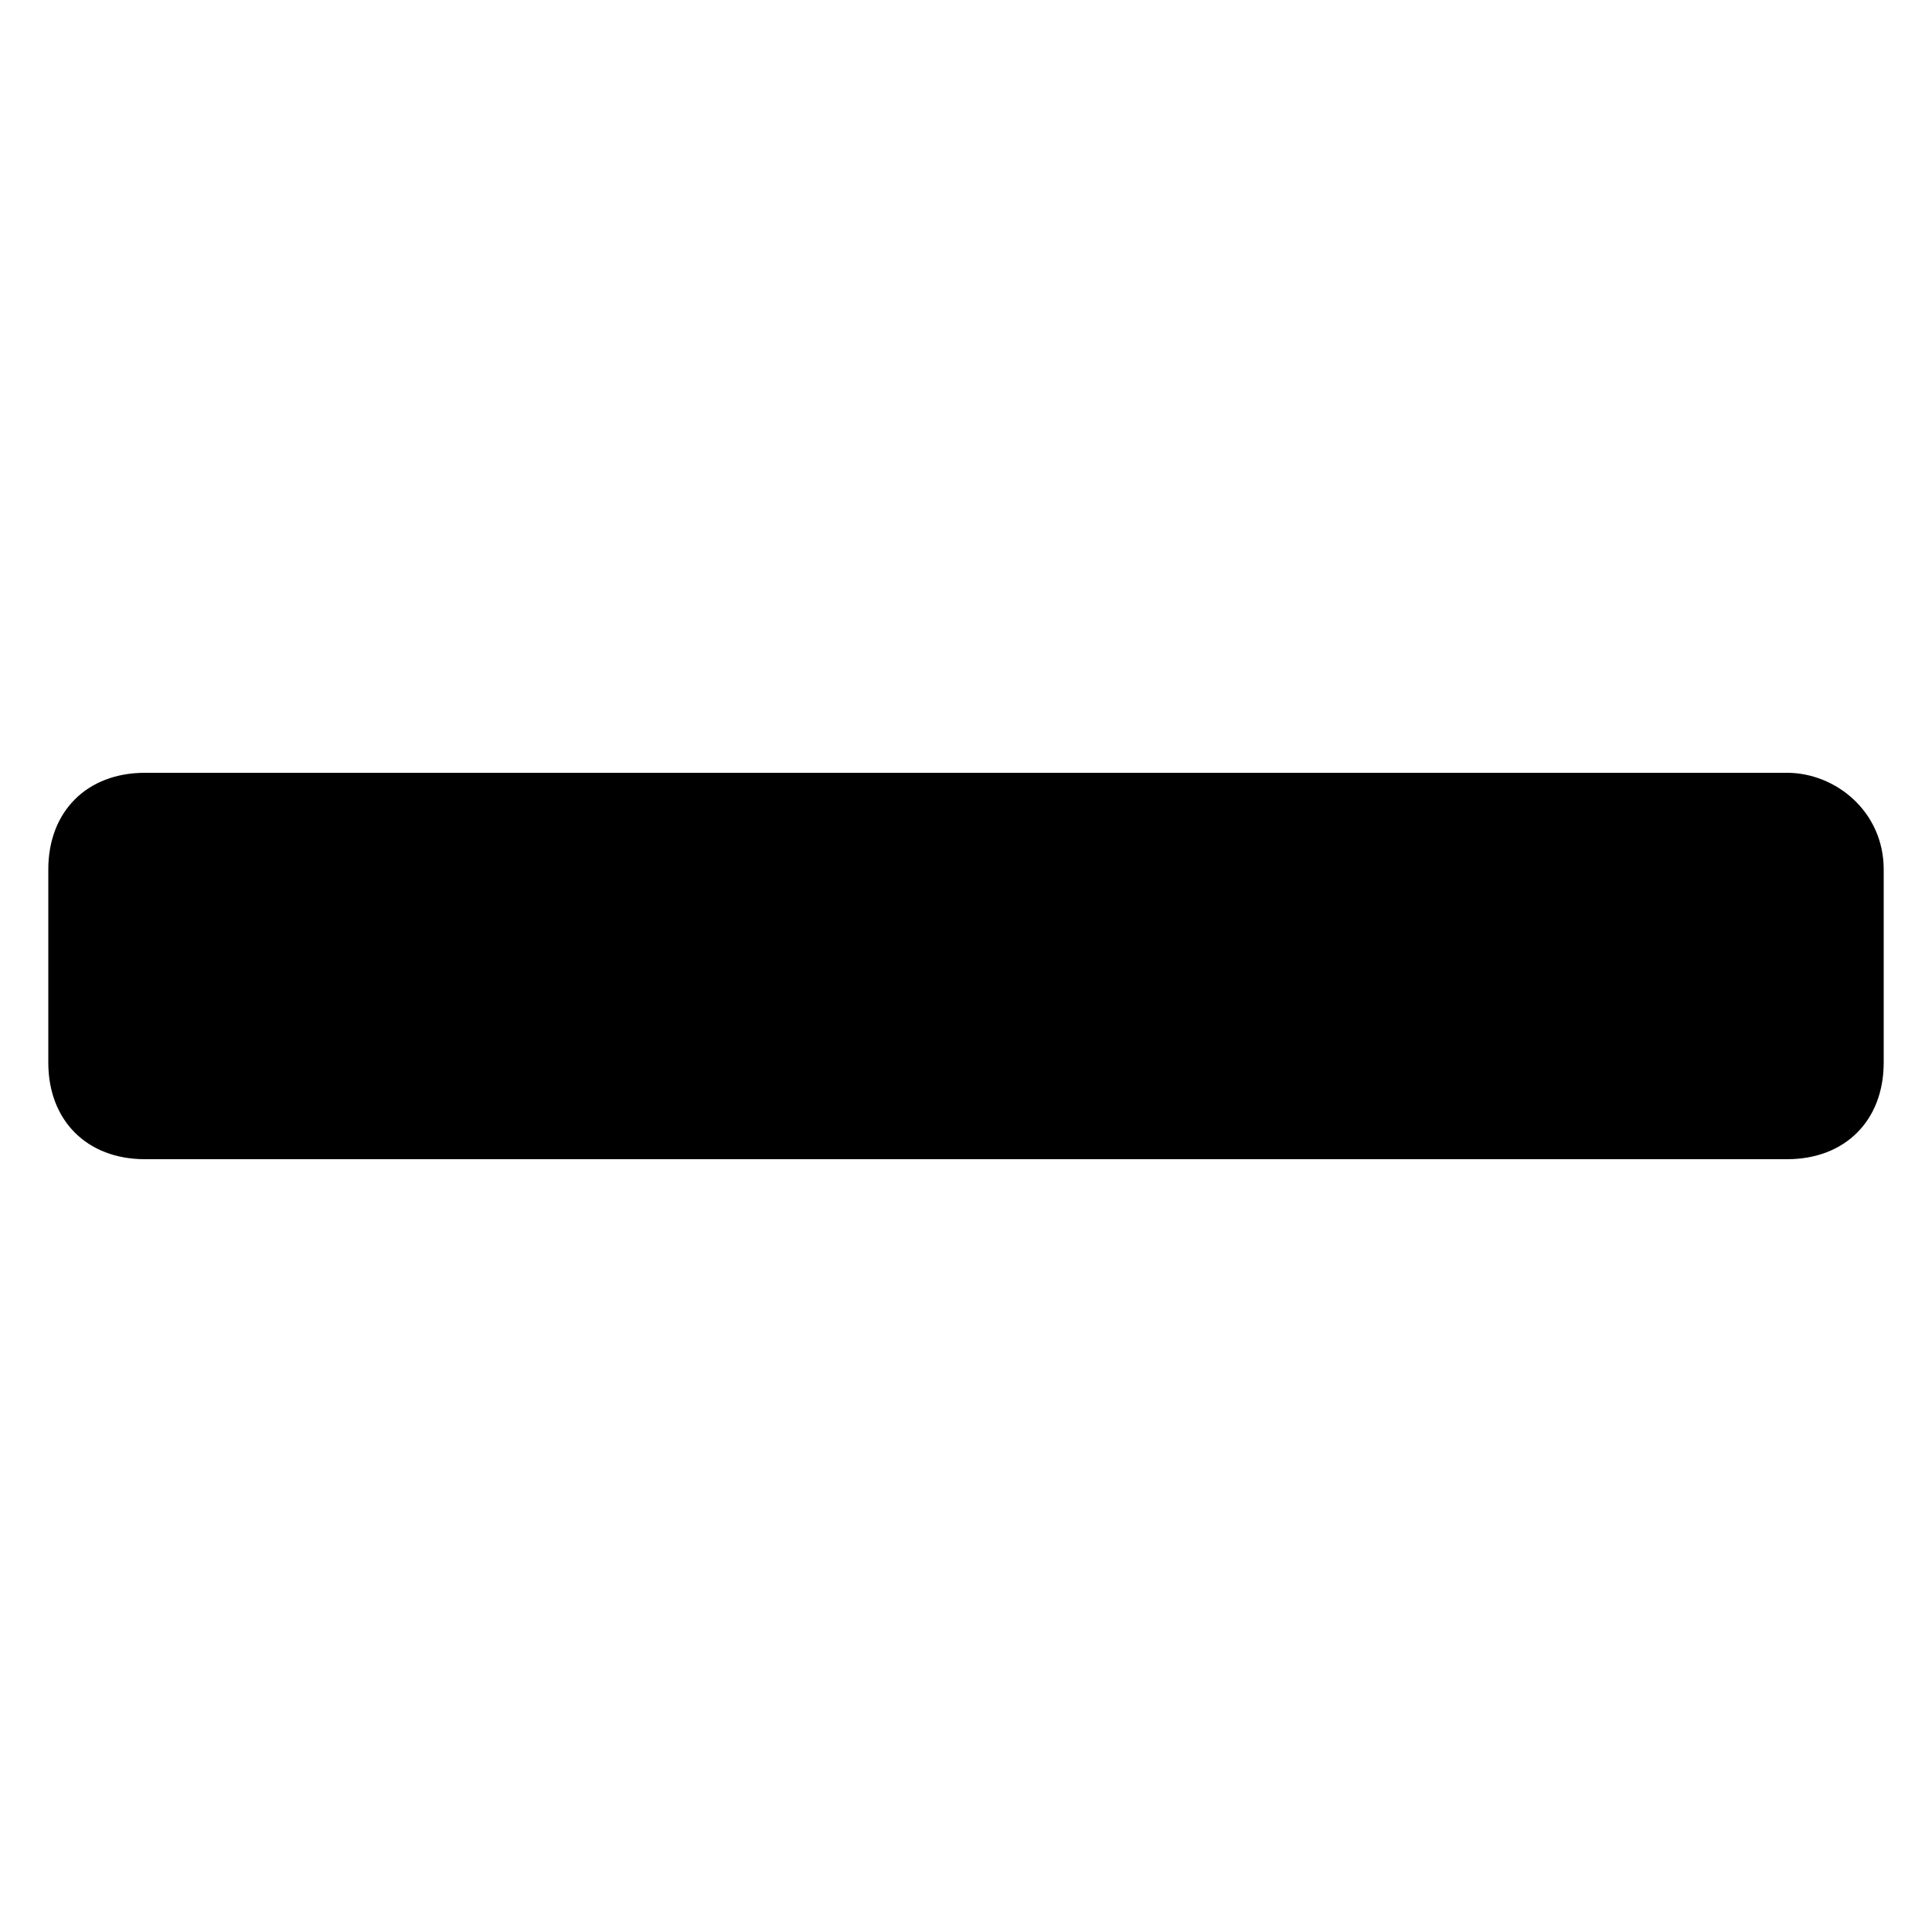
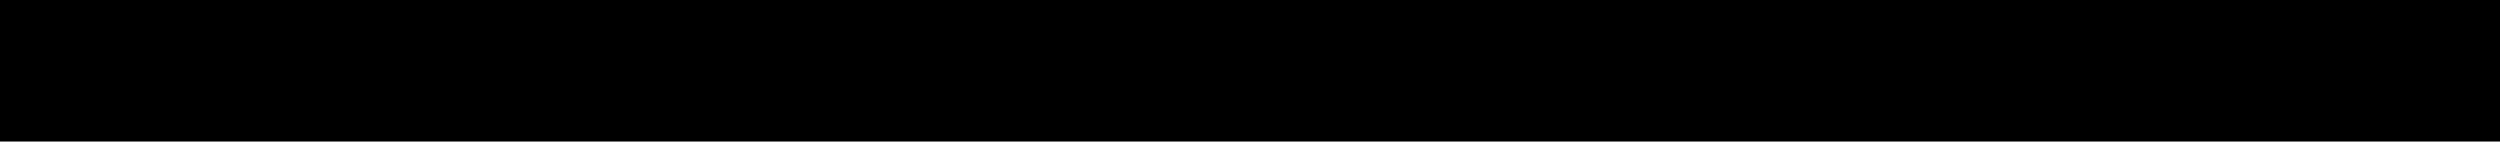
- <svg xmlns="http://www.w3.org/2000/svg" version="1.1" id="Chevron_down" x="0px" y="0px" viewBox="0 0 20 20" style="enable-background:new 0 0 20 20;" xml:space="preserve">
-   <path d="M10.6,13.9" />
-   <path d="M18.5,8h-17c-0.6,0-1,0.4-1,1v2c0,0.6,0.4,1,1,1h17c0.6,0,1-0.4,1-1V9C19.5,8.4,19,8,18.5,8z" />
+ <svg xmlns="http://www.w3.org/2000/svg" version="1.1" id="Chevron_down" x="0px" y="0px" viewBox="0 0 53 3" style="enable-background:new 0 0 53 3;" xml:space="preserve">
+   <path d="M27.1,5.4" />
+   <path d="M53,0H0c0,1.5,0,1.7,0,3h53C53,1.6,53,1.4,53,0z" />
</svg>
